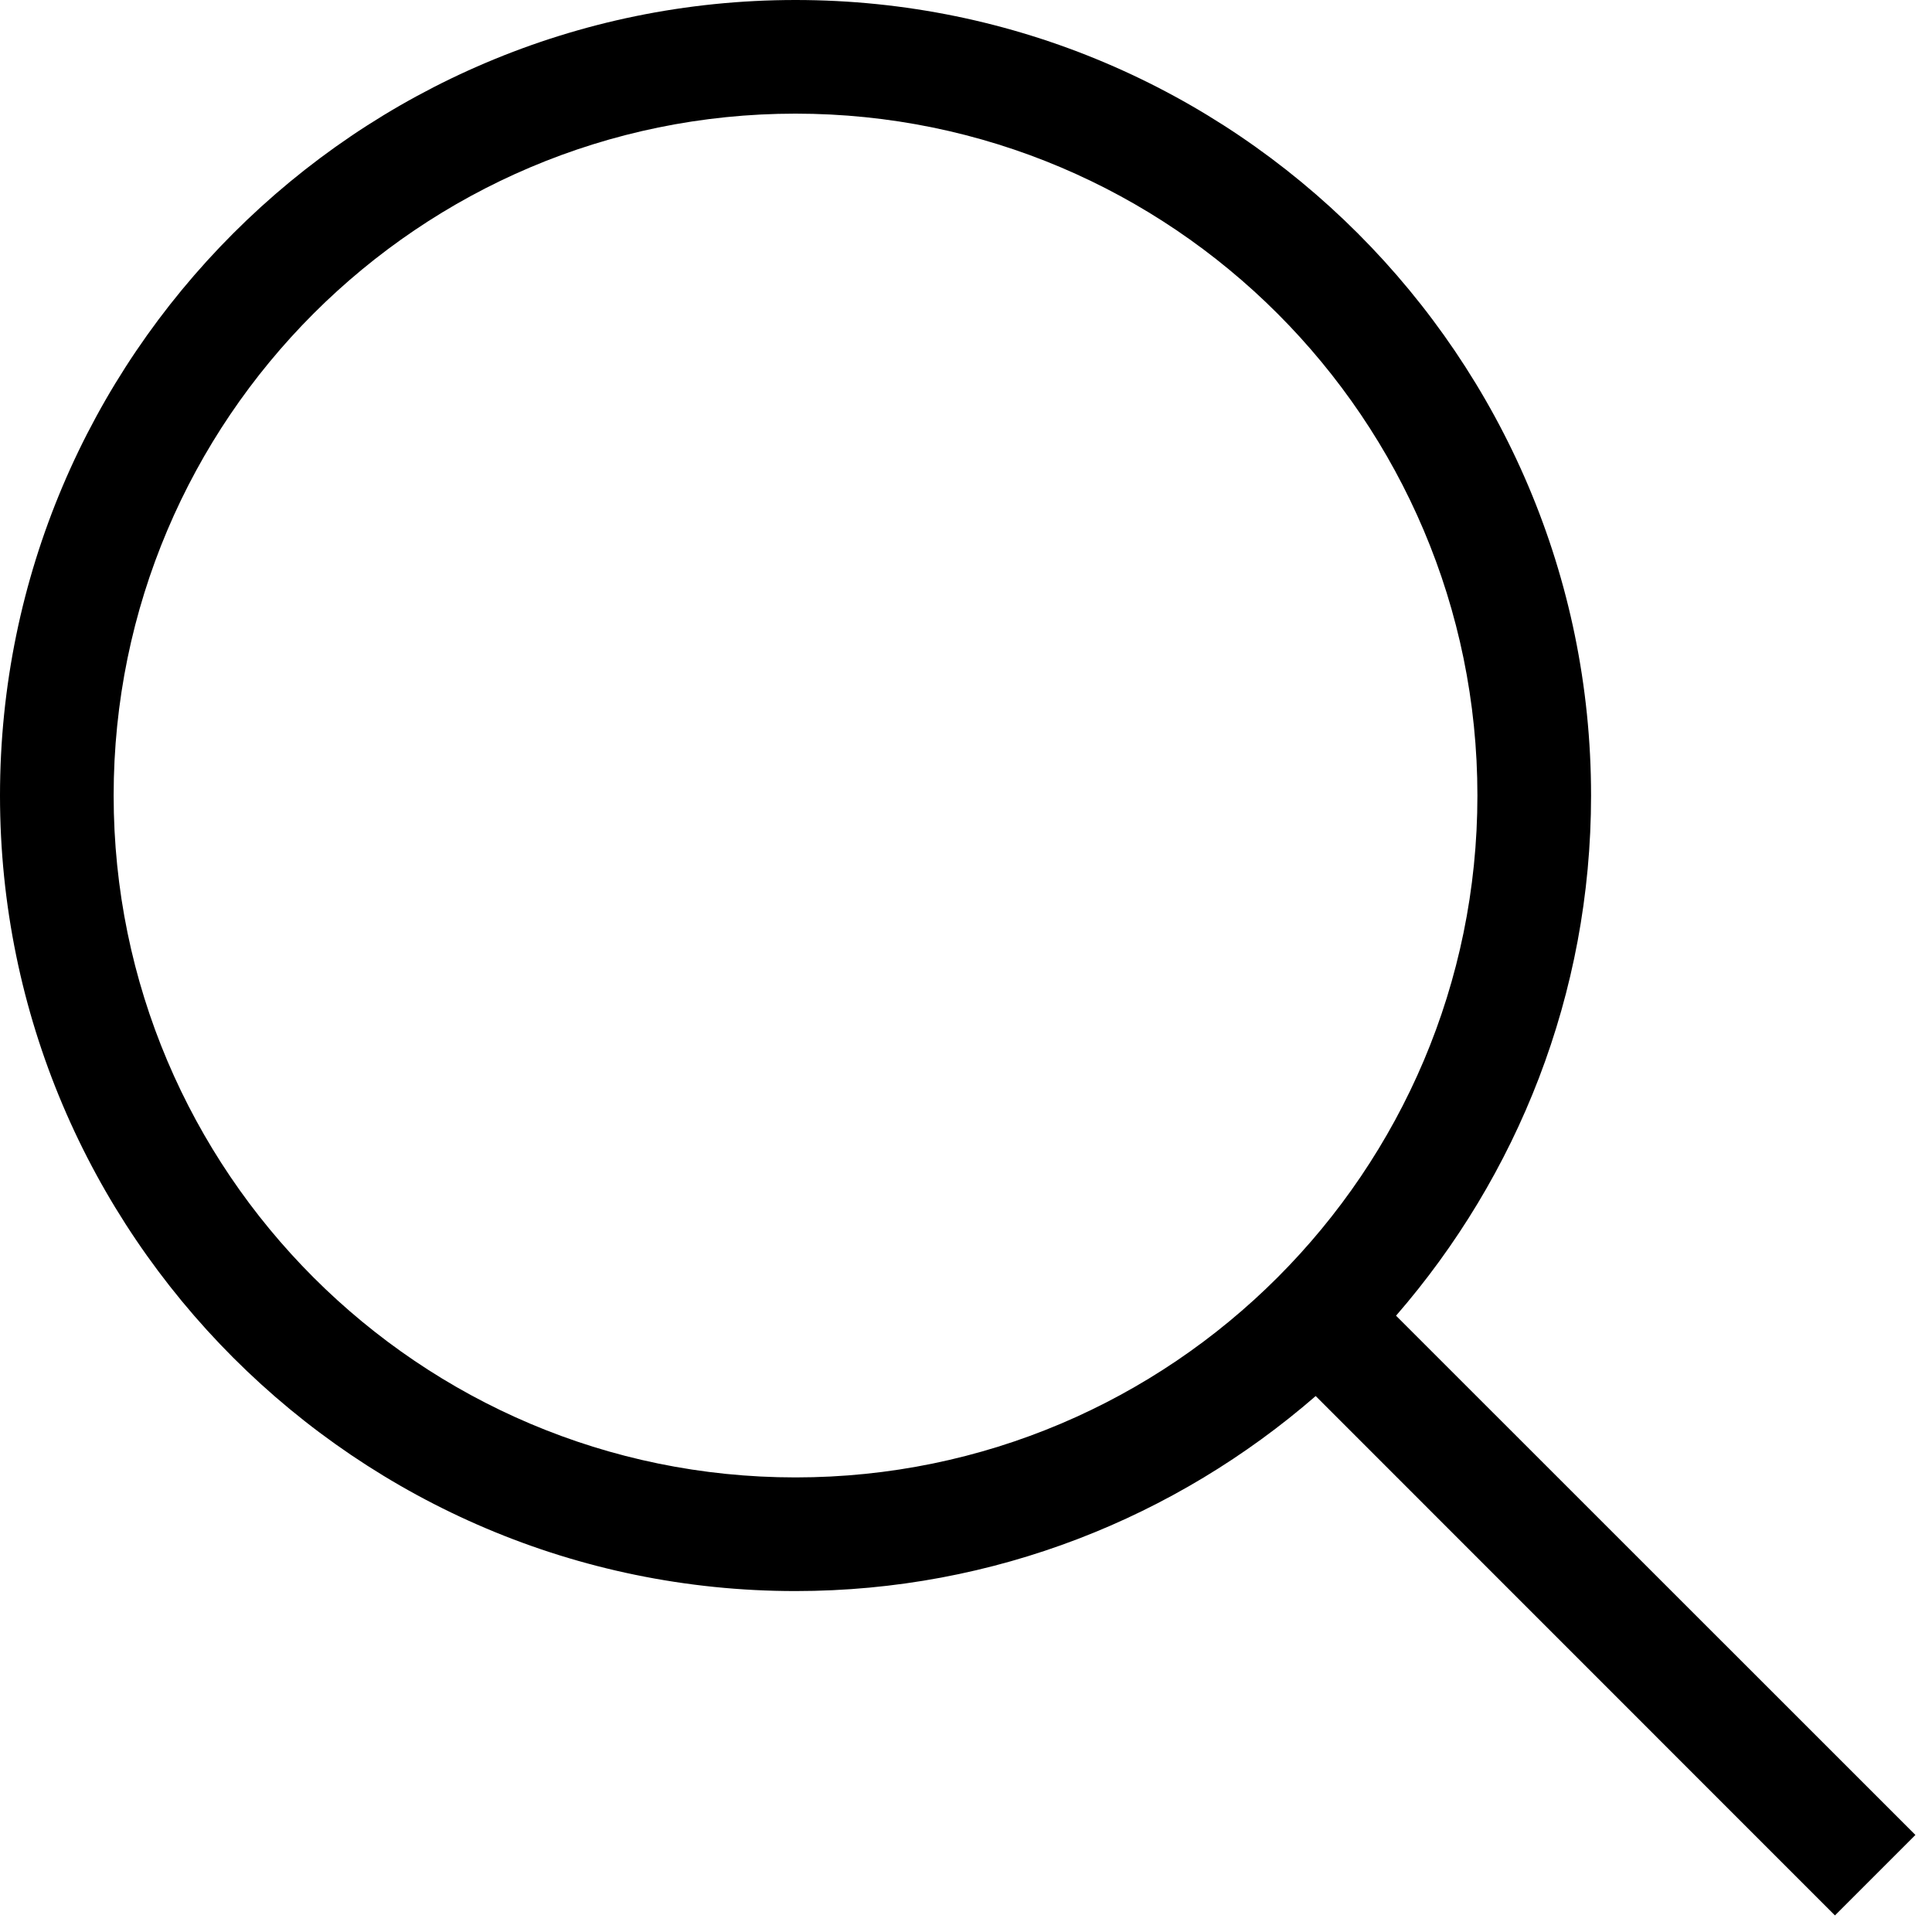
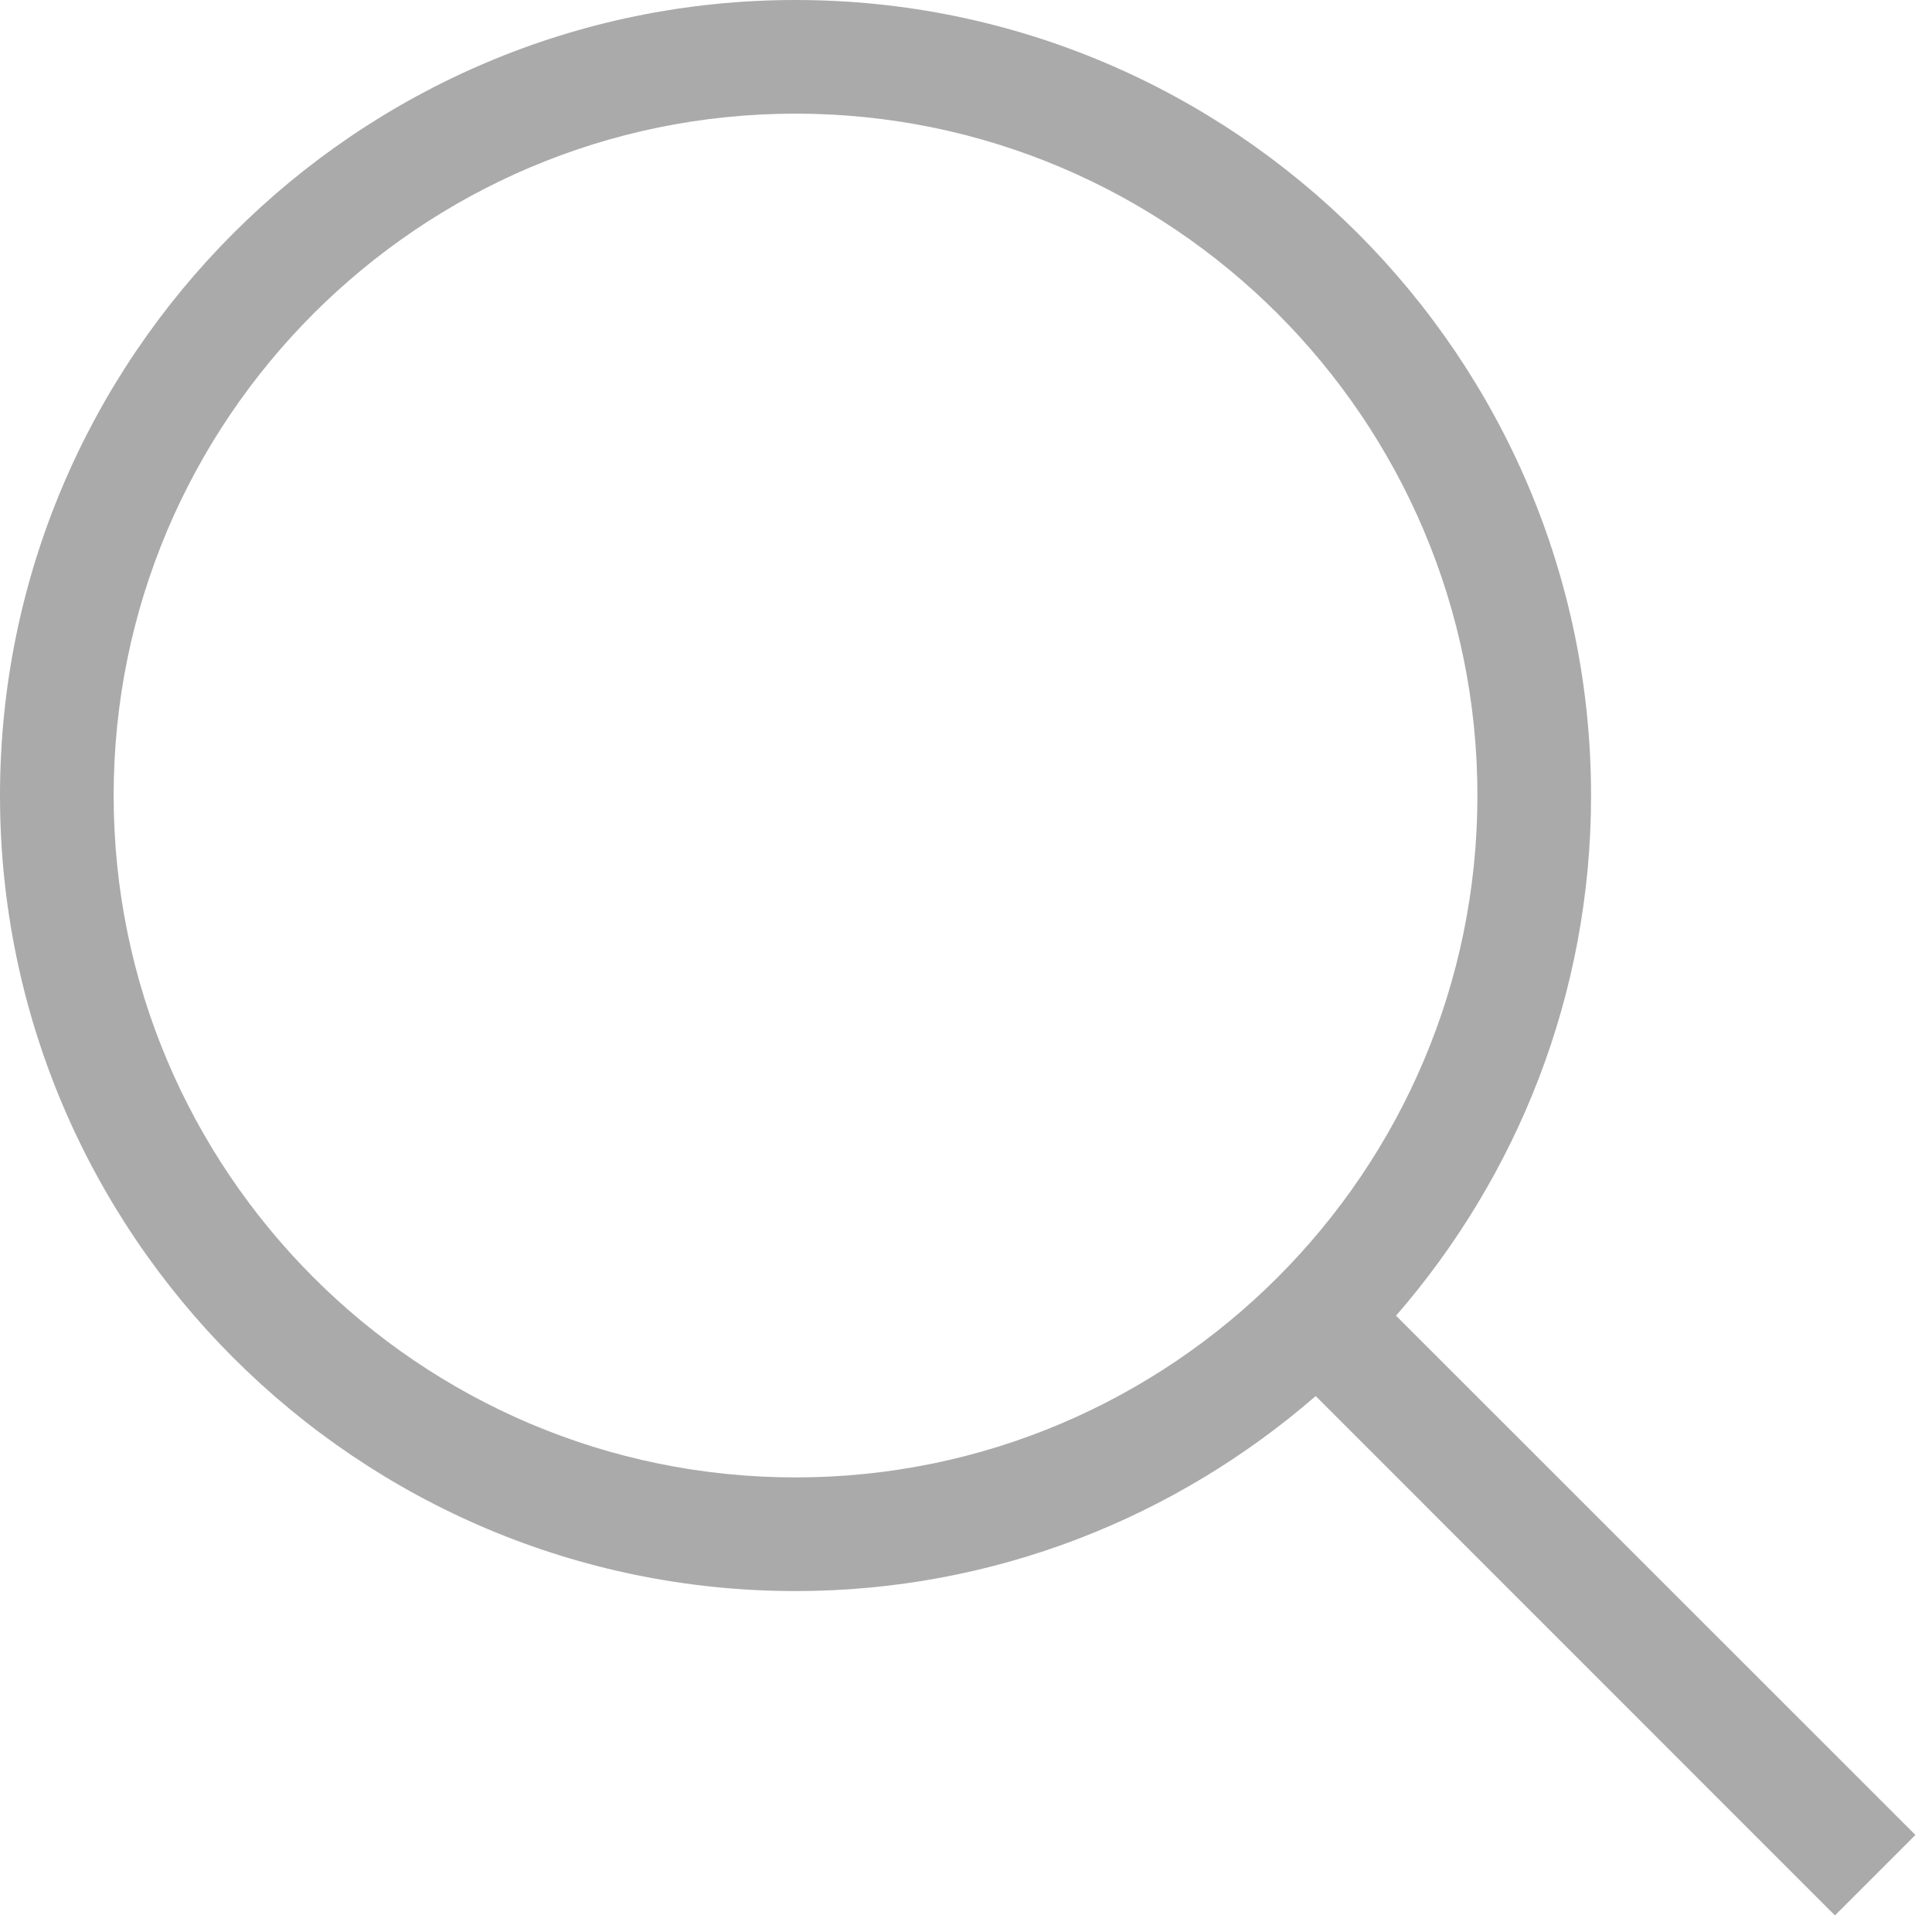
- <svg xmlns="http://www.w3.org/2000/svg" fill="#000000" width="20px" height="20px" viewBox="0 0 1920 1920">
+ <svg xmlns="http://www.w3.org/2000/svg" fill="#AAAAAA" width="19px" height="19px" viewBox="0 0 1920 1920">
  <path d="M790.588 1468.235c-373.722 0-677.647-303.924-677.647-677.647 0-373.722 303.925-677.647 677.647-677.647 373.723 0 677.647 303.925 677.647 677.647 0 373.723-303.924 677.647-677.647 677.647Zm596.781-160.715c120.396-138.692 193.807-319.285 193.807-516.932C1581.176 354.748 1226.428 0 790.588 0S0 354.748 0 790.588s354.748 790.588 790.588 790.588c197.647 0 378.24-73.411 516.932-193.807l516.028 516.142 79.963-79.963-516.142-516.028Z" fill-rule="evenodd" />
</svg>
